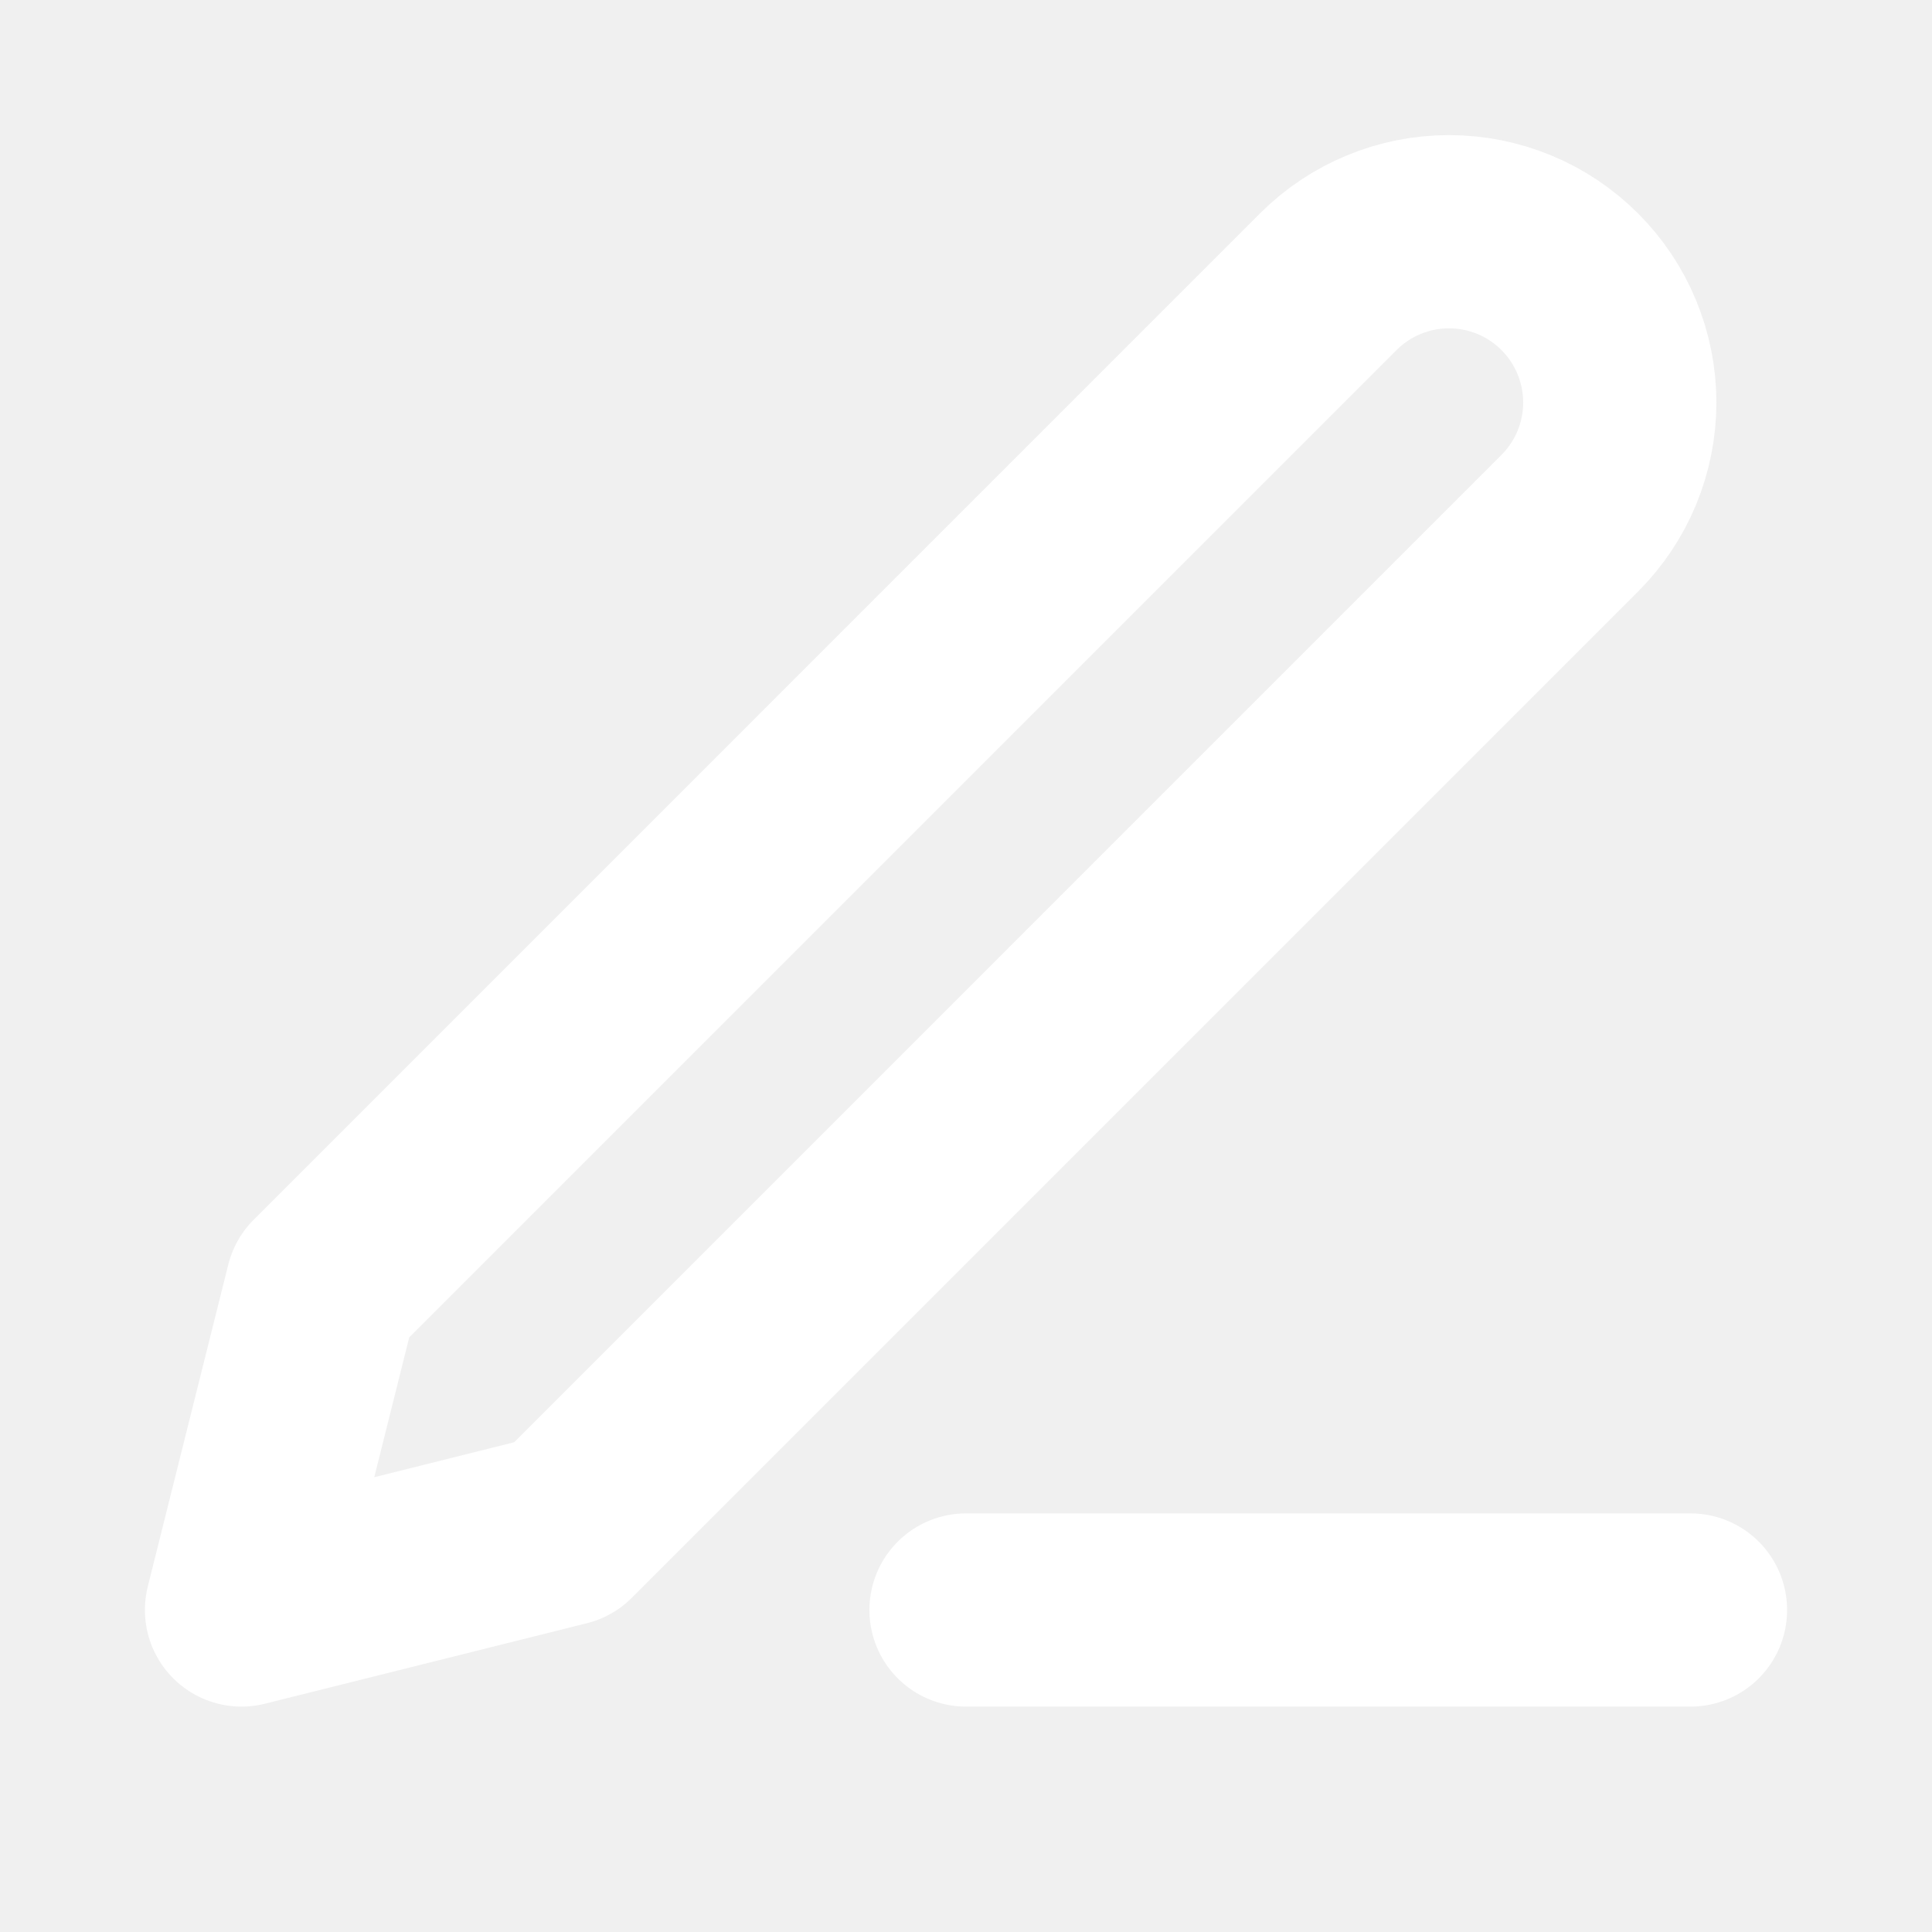
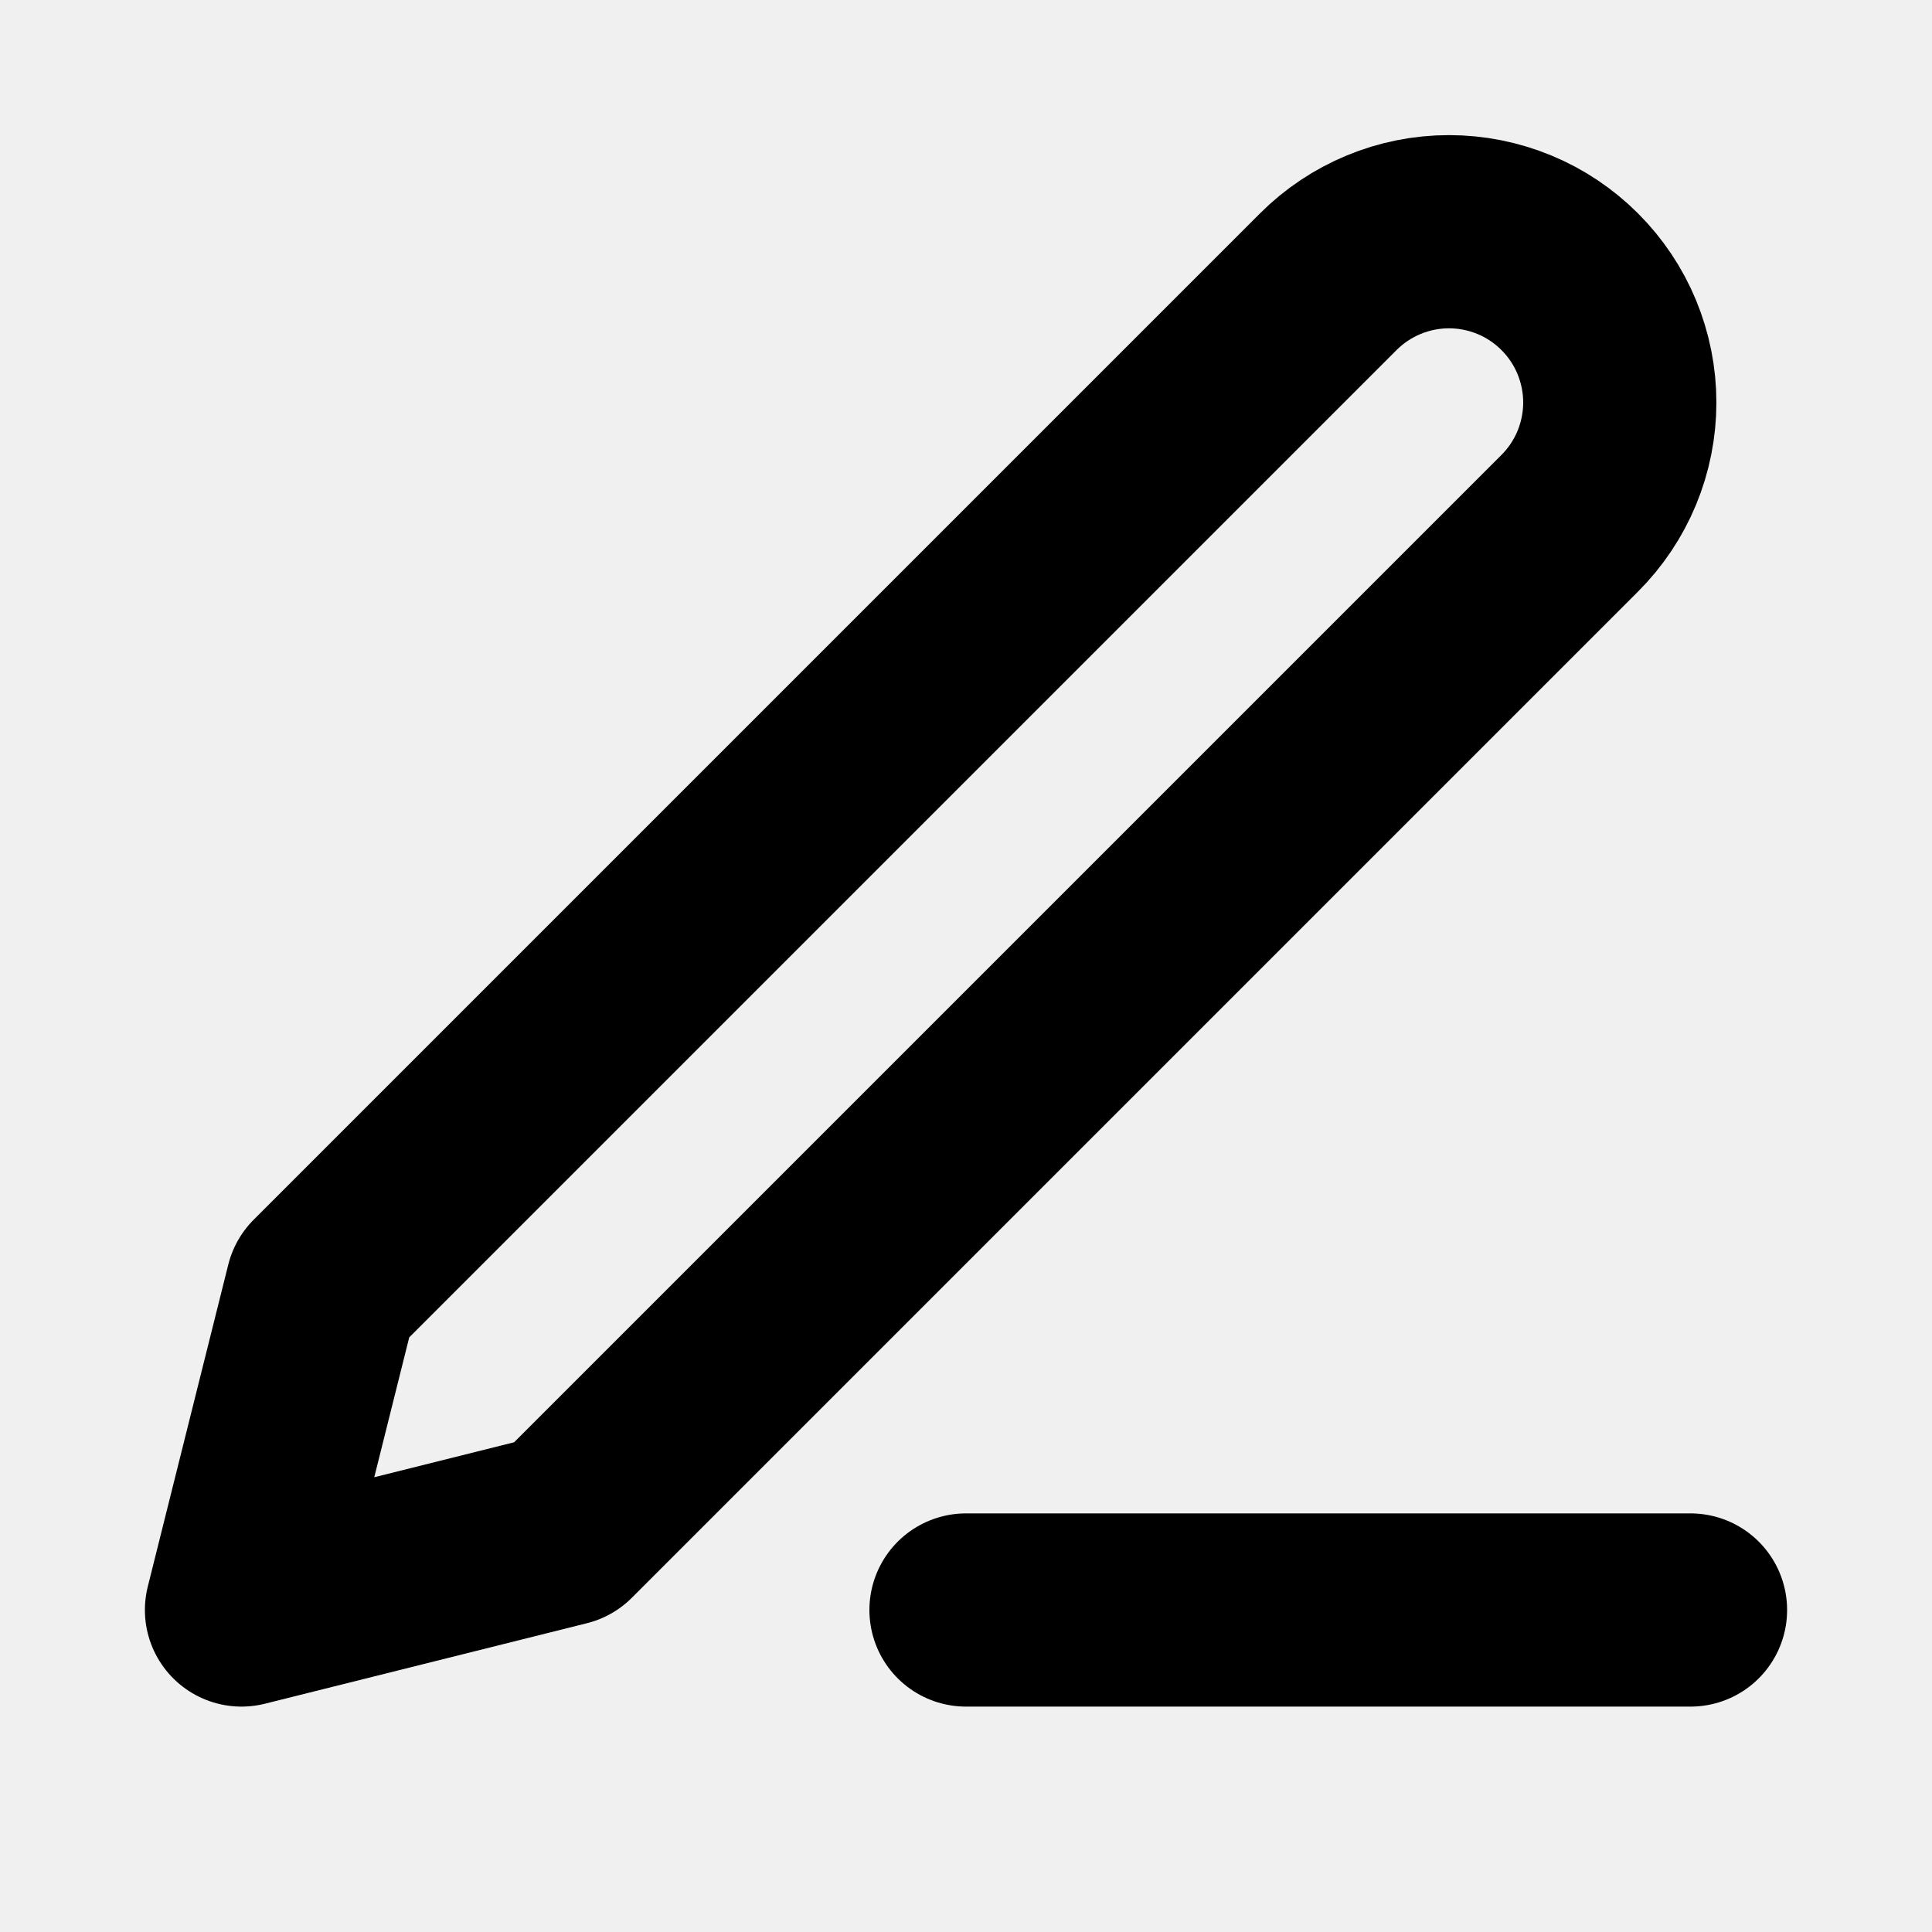
<svg xmlns="http://www.w3.org/2000/svg" width="30" height="30" viewBox="0 0 30 30" fill="none">
-   <path d="M15 25H26.25" stroke="white" stroke-width="3" stroke-linecap="round" stroke-linejoin="round" />
-   <path d="M20.625 4.375C21.122 3.878 21.797 3.598 22.5 3.598C22.848 3.598 23.193 3.667 23.515 3.8C23.837 3.933 24.129 4.129 24.375 4.375C24.621 4.621 24.817 4.913 24.95 5.235C25.083 5.557 25.152 5.902 25.152 6.25C25.152 6.598 25.083 6.943 24.95 7.265C24.817 7.586 24.621 7.879 24.375 8.125L8.75 23.75L3.75 25L5 20L20.625 4.375Z" stroke="white" stroke-width="3" stroke-linecap="round" stroke-linejoin="round" />
+   <path d="M15 25H26.25" stroke="currentColor" stroke-width="3" stroke-linecap="round" stroke-linejoin="round" />
+   <path d="M20.625 4.375C21.122 3.878 21.797 3.598 22.5 3.598C22.848 3.598 23.193 3.667 23.515 3.8C23.837 3.933 24.129 4.129 24.375 4.375C24.621 4.621 24.817 4.913 24.95 5.235C25.083 5.557 25.152 5.902 25.152 6.25C25.152 6.598 25.083 6.943 24.95 7.265C24.817 7.586 24.621 7.879 24.375 8.125L8.75 23.75L3.75 25L5 20L20.625 4.375Z" stroke="currentColor" stroke-width="3" stroke-linecap="round" stroke-linejoin="round" />
</svg>
